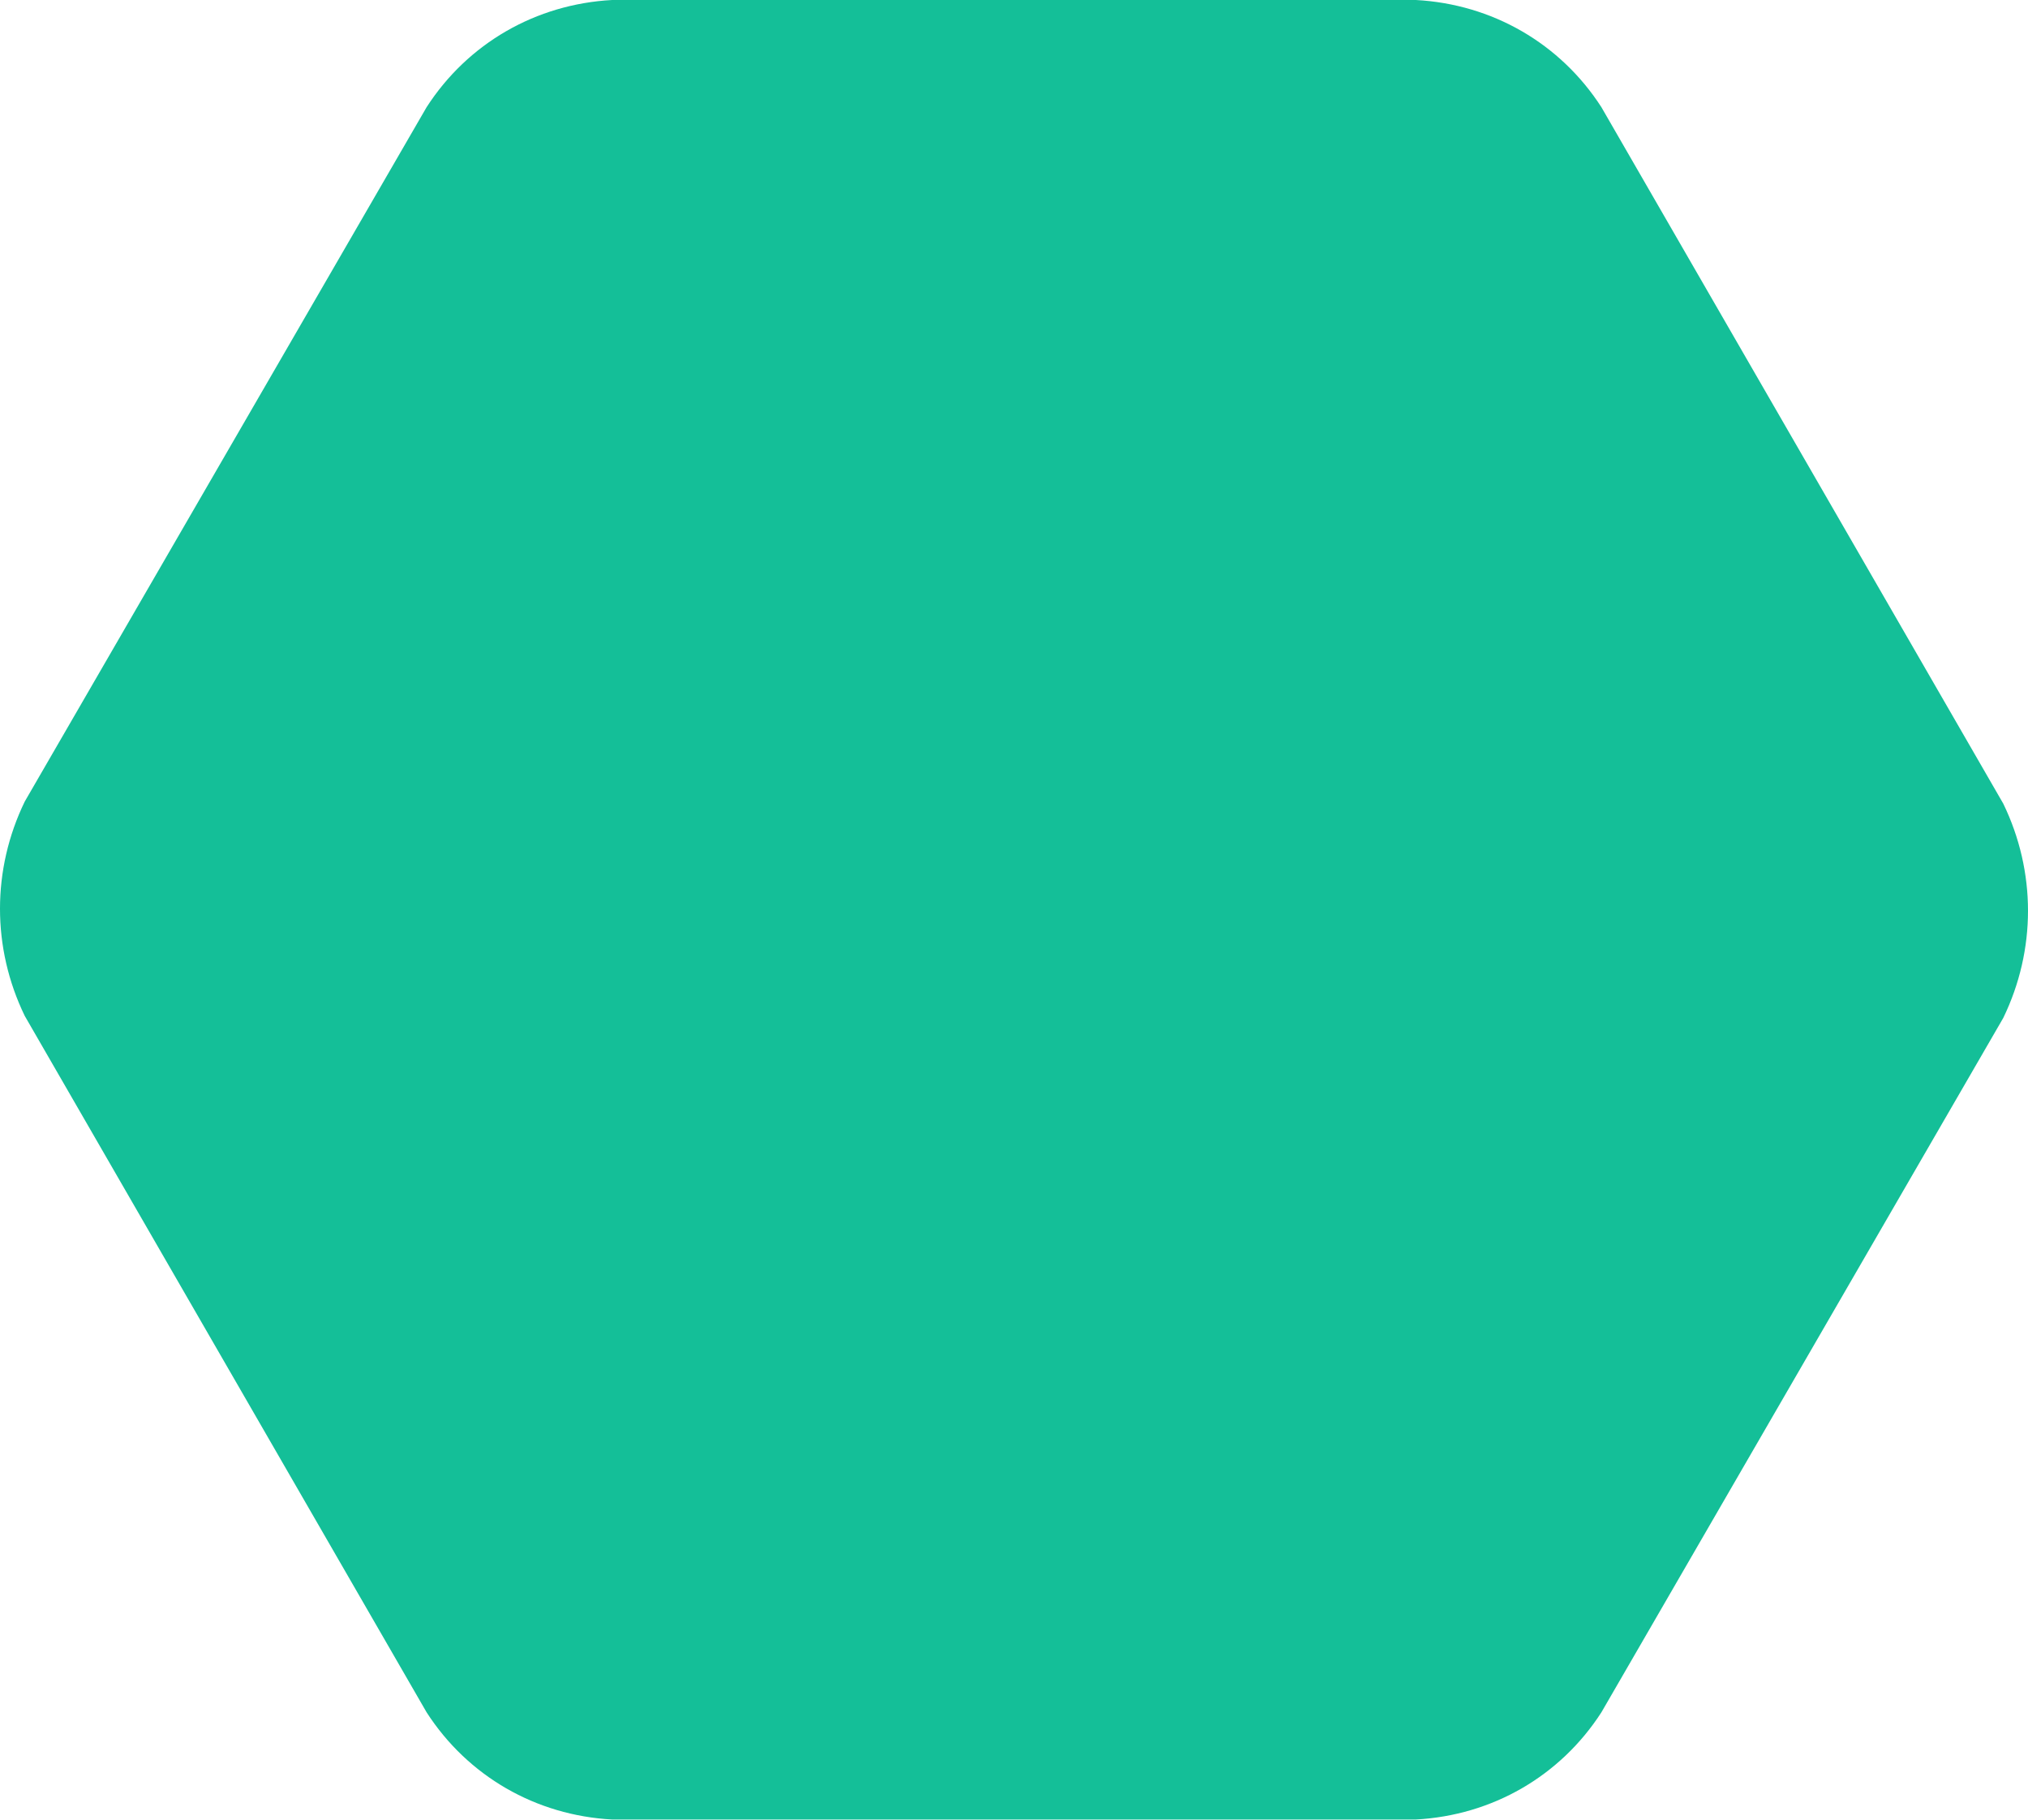
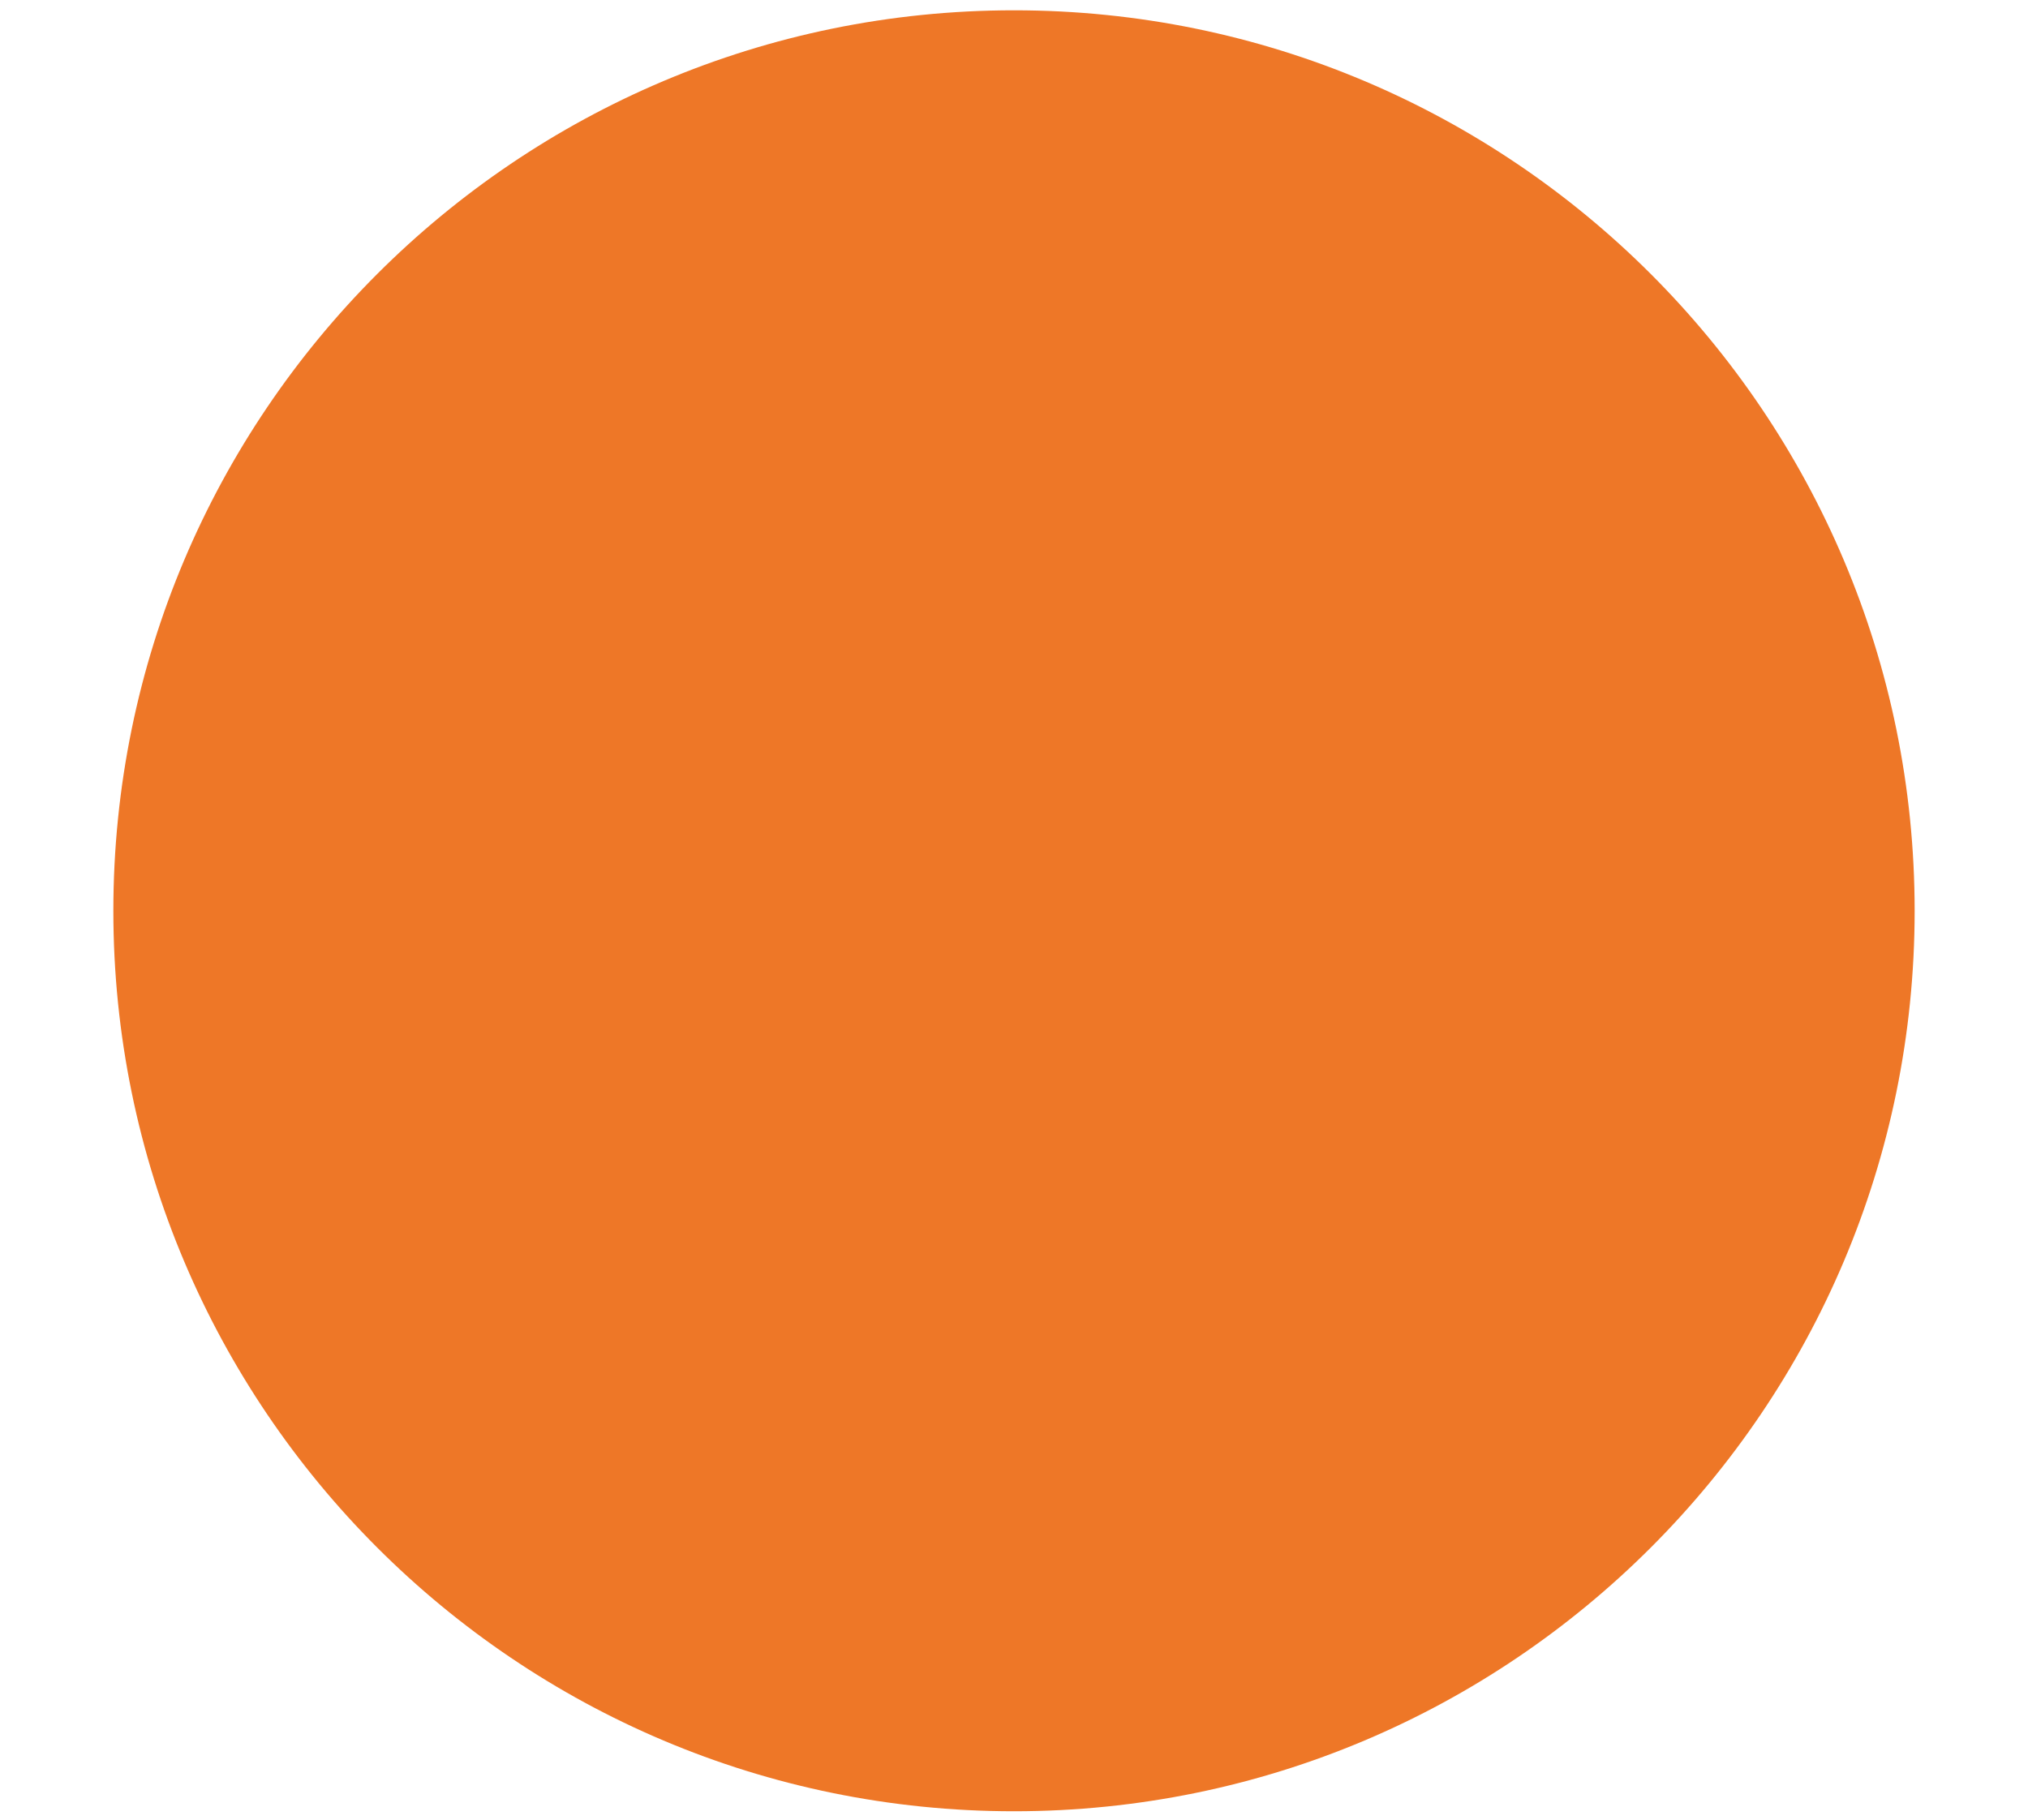
- <svg xmlns="http://www.w3.org/2000/svg" version="1.1" id="Layer_1" x="0px" y="0px" viewBox="0 0 98.4 88.3" style="enable-background:new 0 0 98.4 88.3;" xml:space="preserve">
+ <svg xmlns="http://www.w3.org/2000/svg" version="1.1" id="Layer_1" x="0px" y="0px" viewBox="-1765 1771 98.4 88.3" style="enable-background:new -1765 1771 98.4 88.3;" xml:space="preserve">
  <style type="text/css">
	.st0{fill:#14BF98;}
+ 	.st1{fill:#EE7727;}
</style>
-   <path class="st0" d="M1.2,49.3c-1.6-3.3-1.6-7.1,0-10.4L20.7,5.2c2-3.1,5.3-5,9-5.2h39c3.7,0.2,7,2.1,9,5.2L97.2,39  c1.6,3.3,1.6,7.1,0,10.4L77.7,83.1c-2,3.1-5.3,5-9,5.2h-39c-3.7-0.2-7-2.1-9-5.2L1.2,49.3z" />
+   <path class="st0" d="M-1884.6,1820.3c-1.6-3.3-1.6-7.1,0-10.4l19.5-33.7c2-3.1,5.3-5,9-5.2h39c3.7,0.2,7,2.1,9,5.2l19.5,33.8  c1.6,3.3,1.6,7.1,0,10.4l-19.5,33.7c-2,3.1-5.3,5-9,5.2h-39c-3.7-0.2-7-2.1-9-5.2L-1884.6,1820.3z" />
+   <circle class="st1" cx="-1715.8" cy="1815.2" r="43.7" />
</svg>
